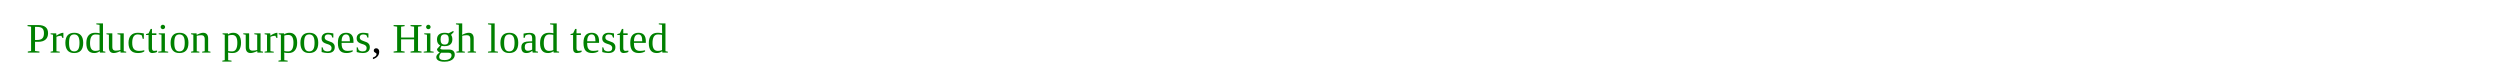
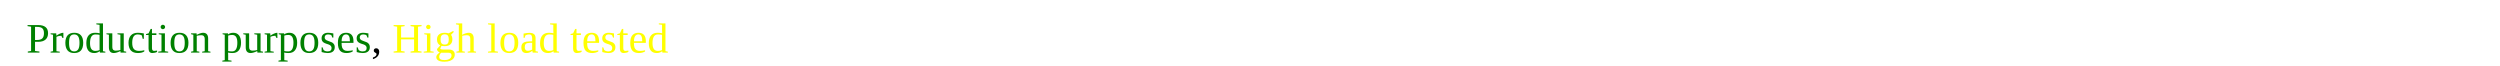
<svg xmlns="http://www.w3.org/2000/svg" version="1.1" width="950" height="25">
  <text font-size="16" x="10" y="20">
    <tspan fill="green">Production purposes</tspan>,
-     <tspan fill="green">High load tested</tspan>
+     <tspan fill="yellow">High load tested</tspan>
  </text>
</svg>
